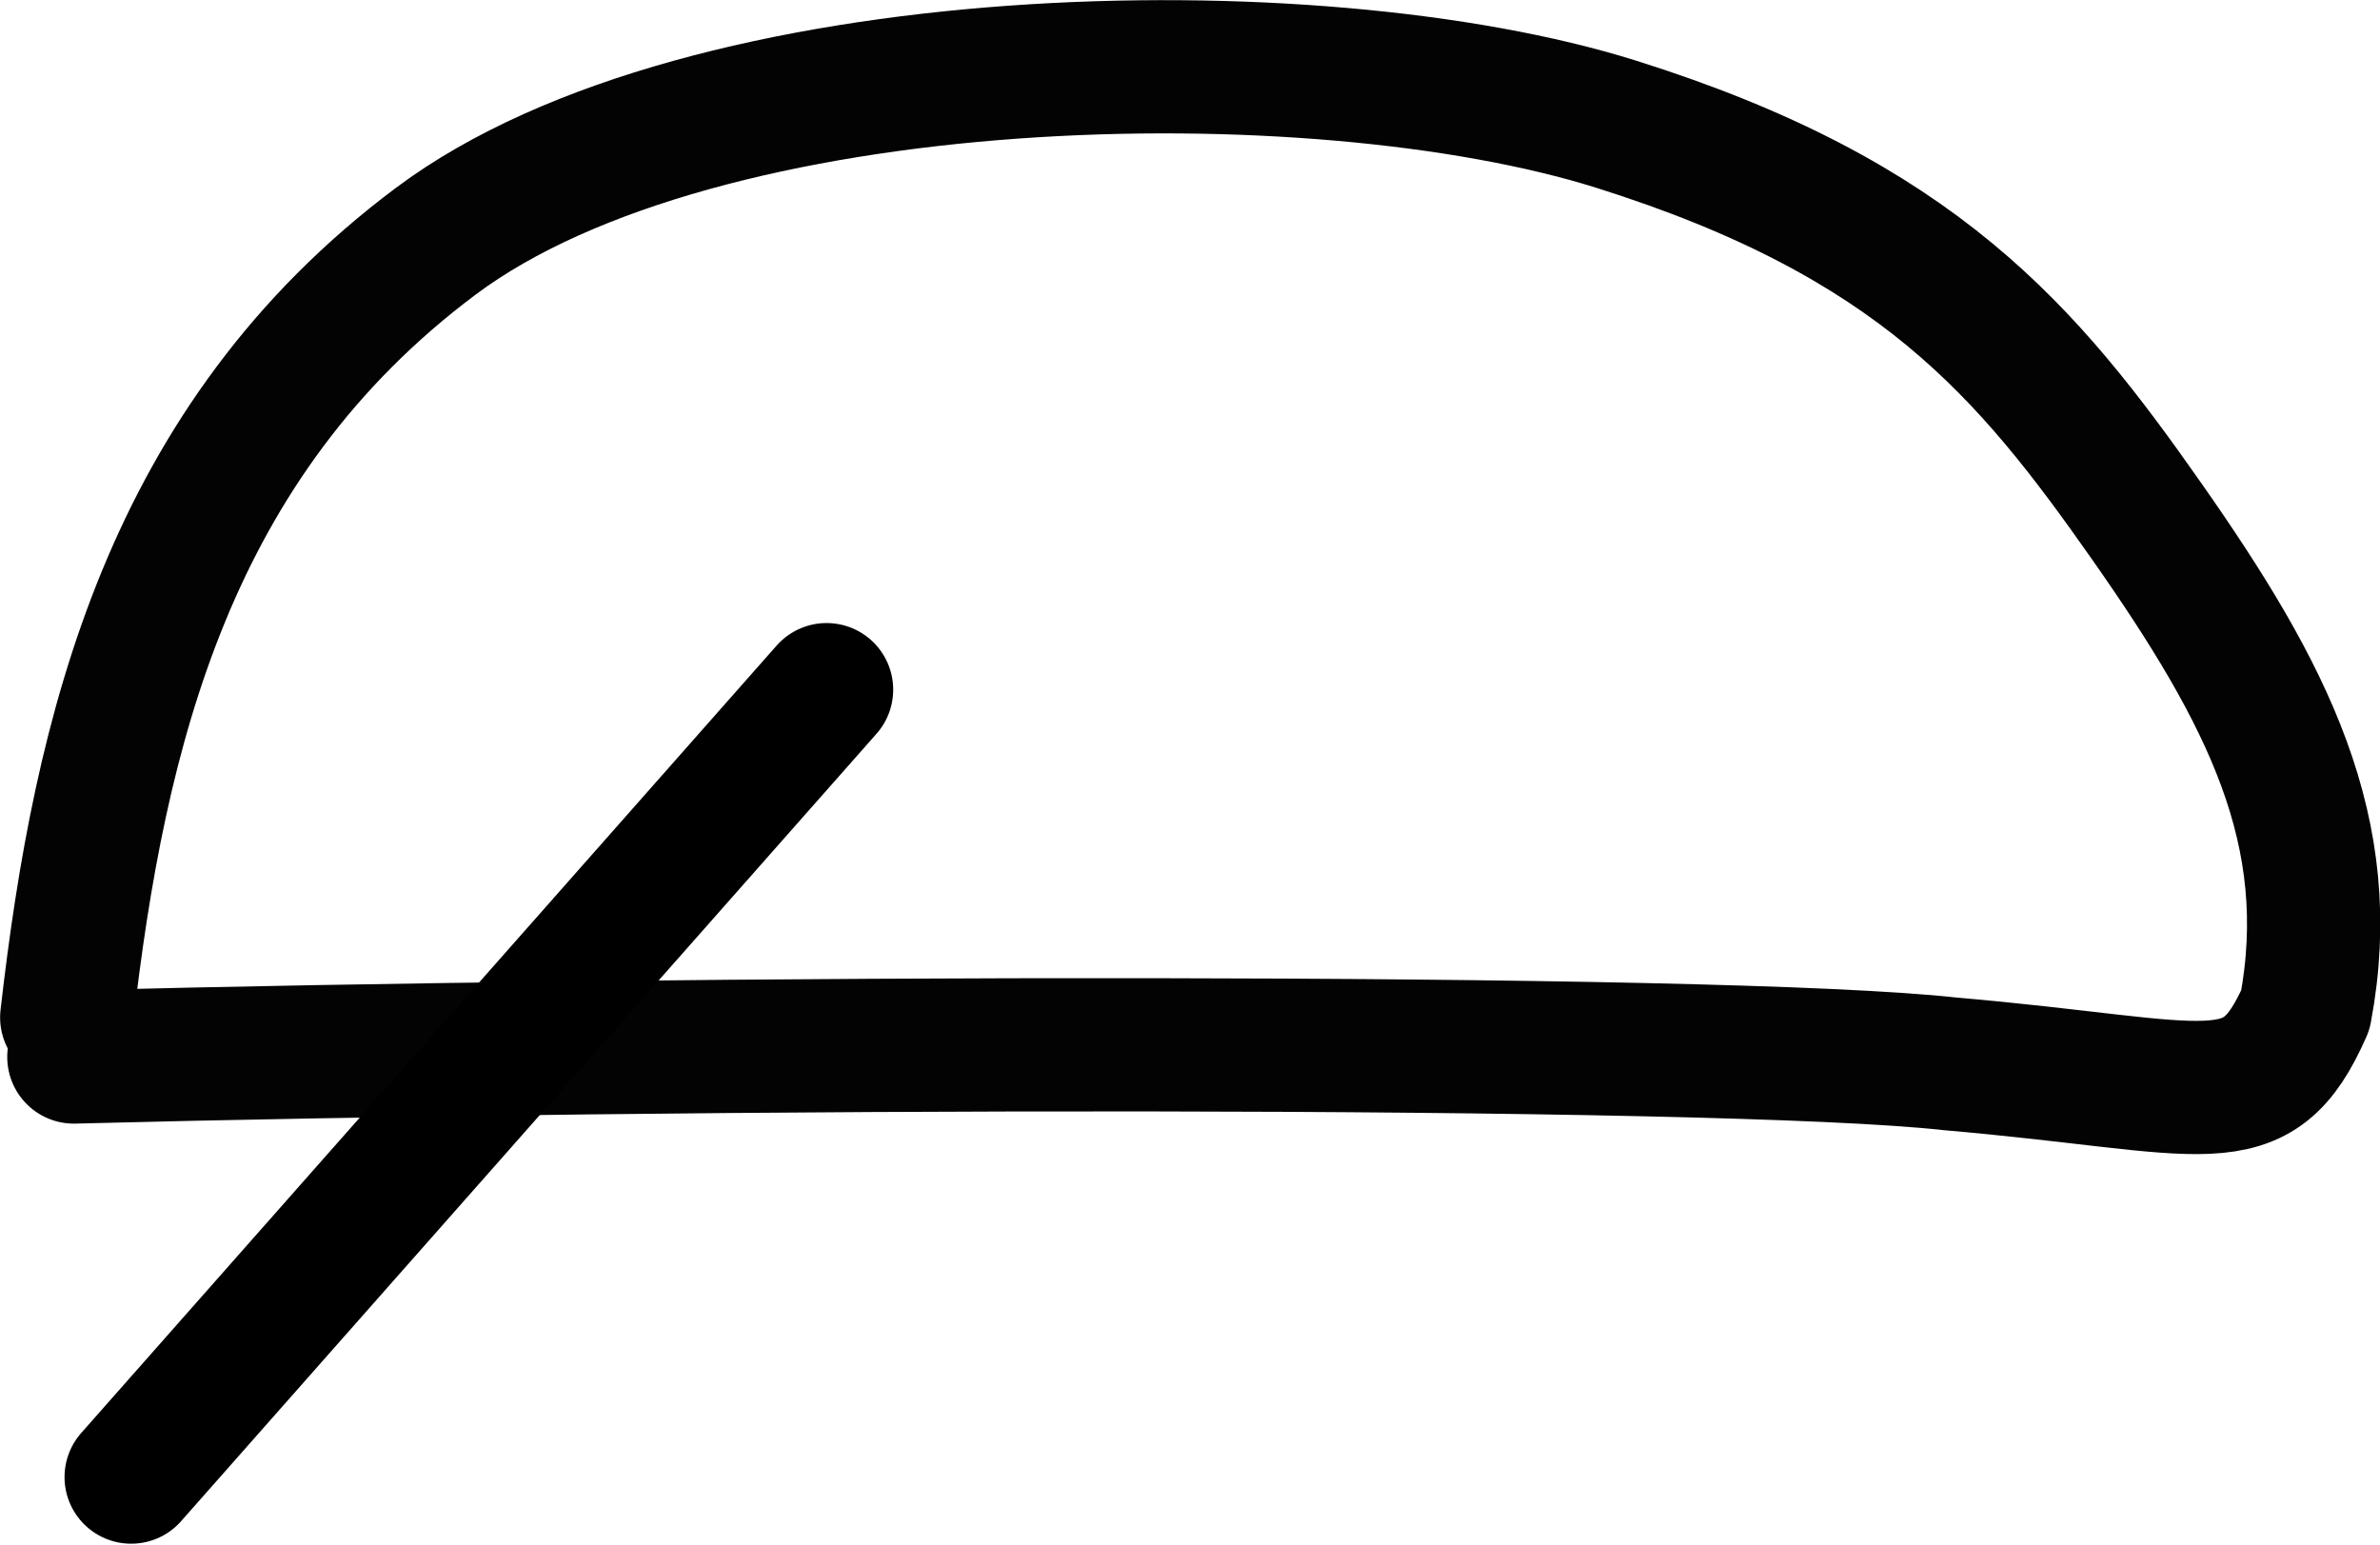
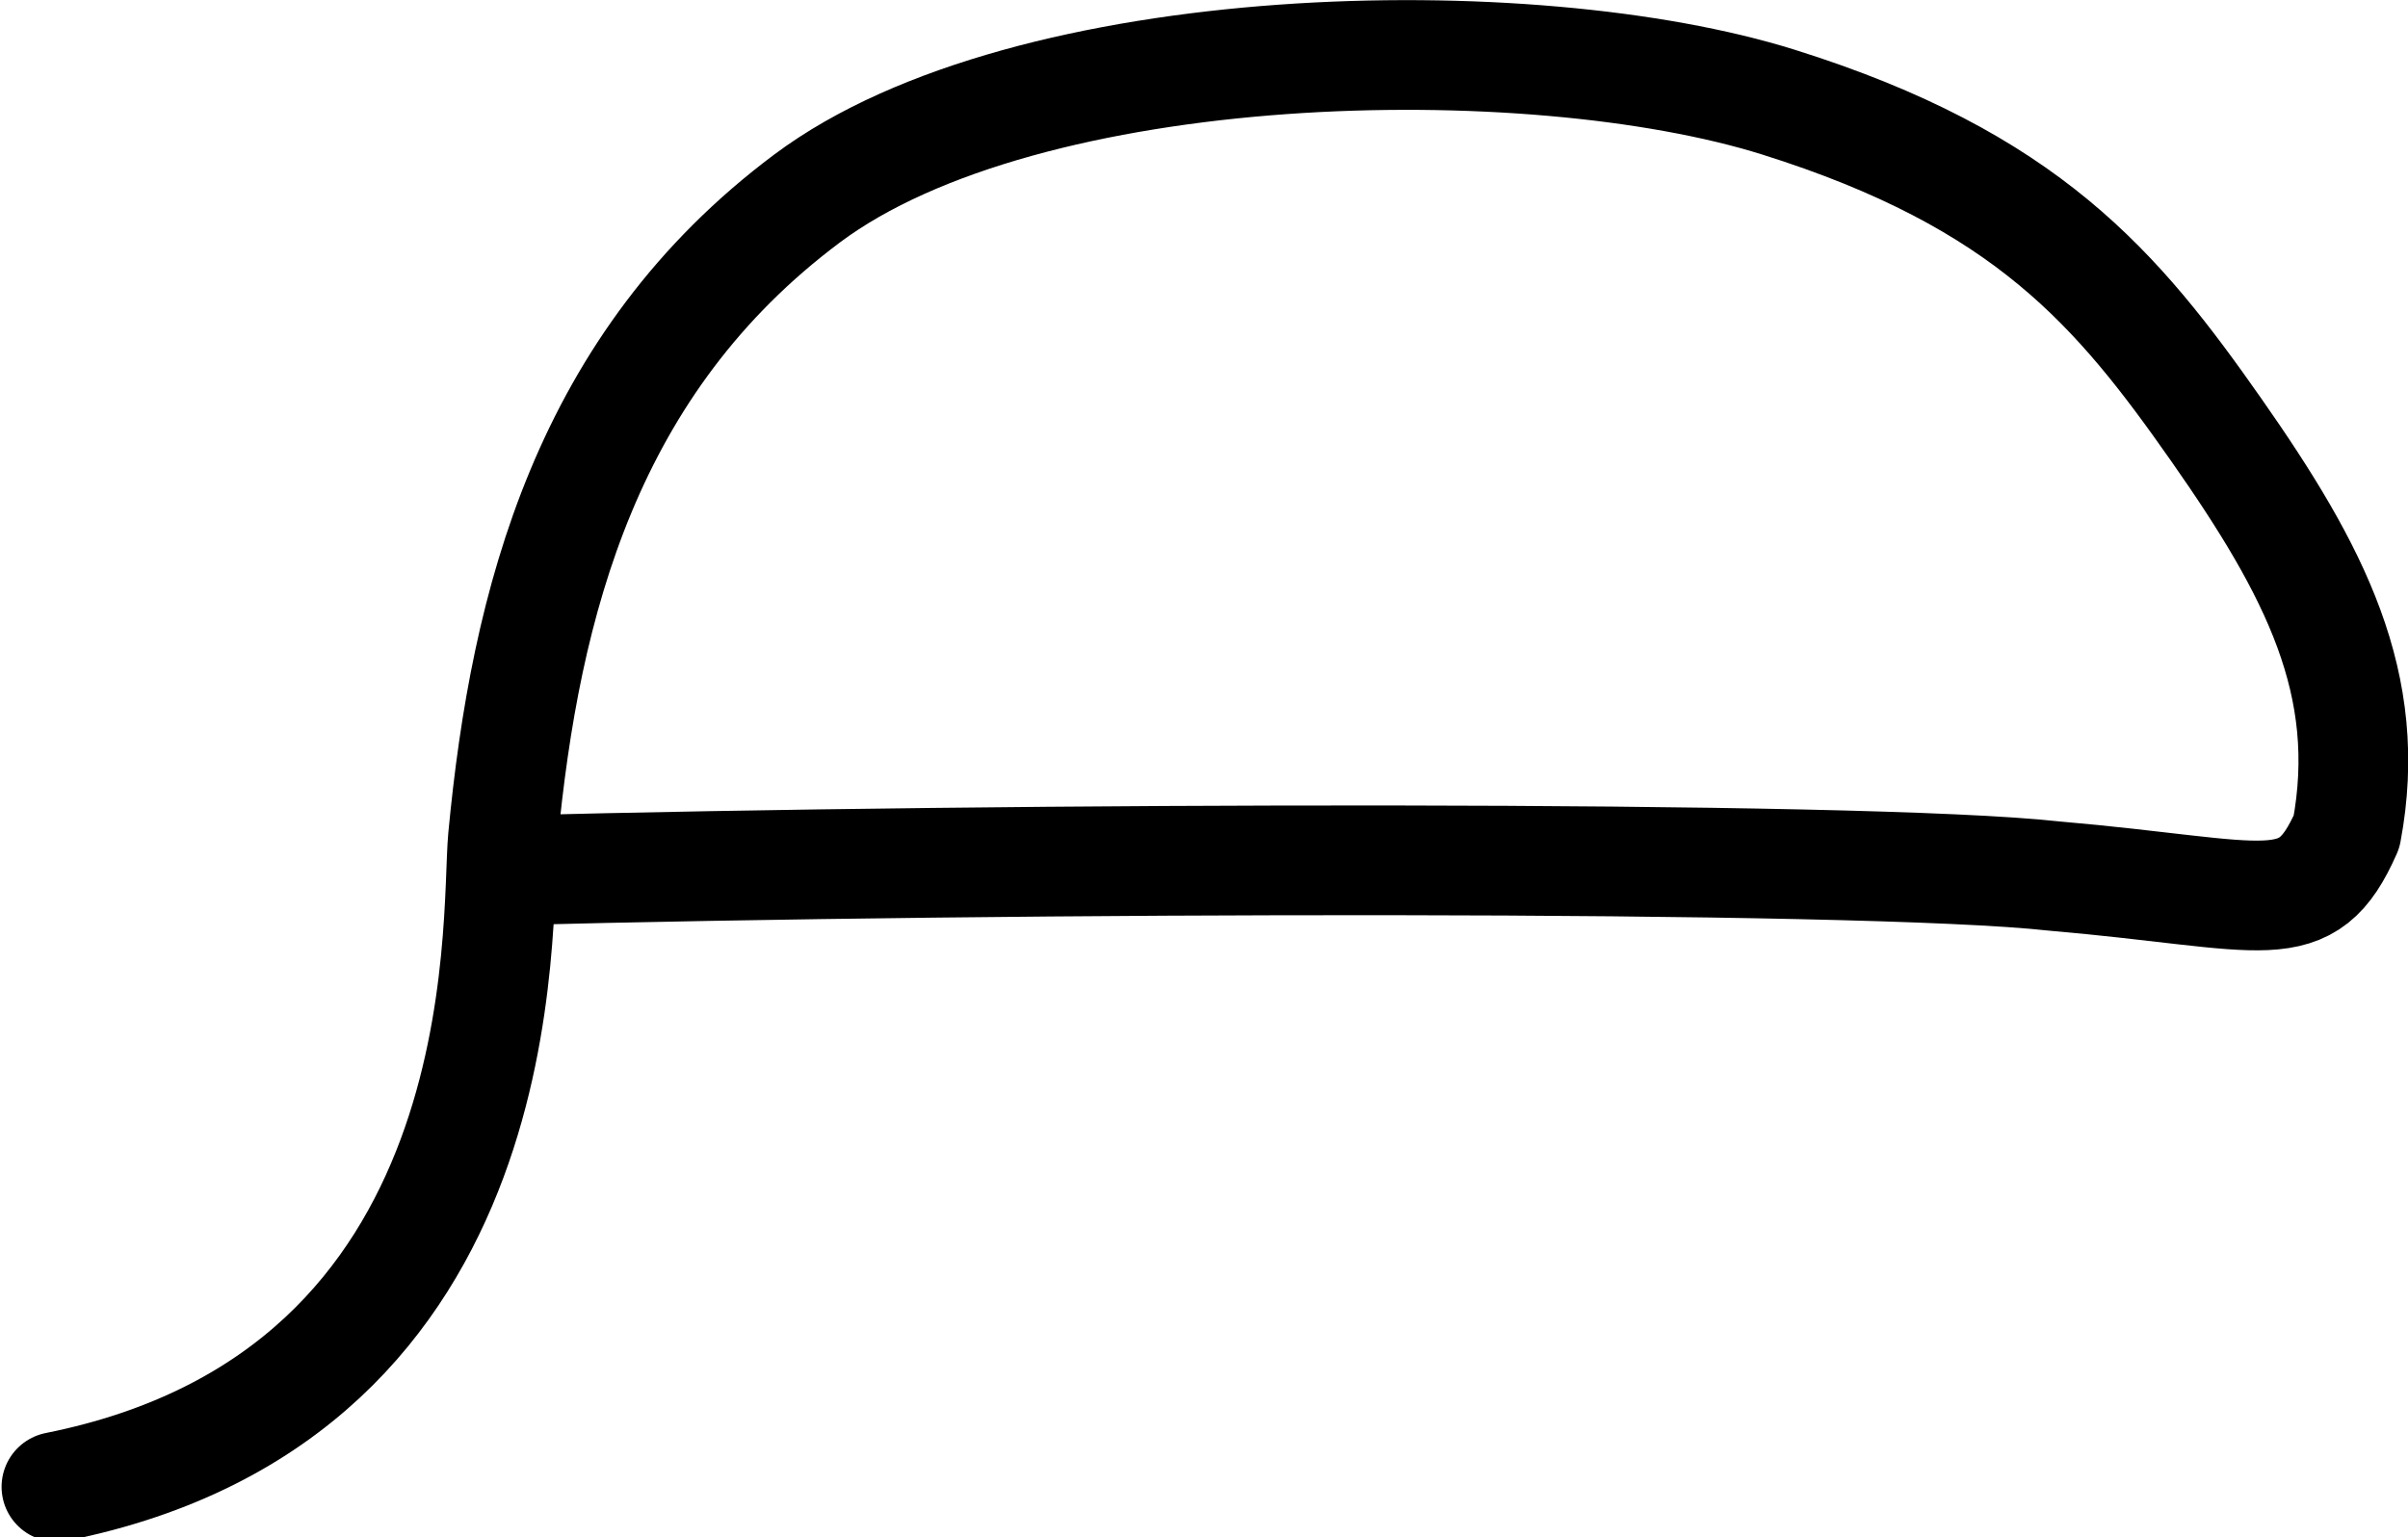
- <svg xmlns="http://www.w3.org/2000/svg" version="1.1" id="svg2" height="463.653" width="714.461">
+ <svg xmlns="http://www.w3.org/2000/svg" version="1.1" id="svg2" height="560.306" width="877.759">
  <defs id="defs8" />
-   <path id="path4" d="M 20.034,305.46 C 29.887,219.278 50.658,132.314 130.929,72.337 211.2,12.36 394.609,8.864 485.047,37.257 c 90.438,28.393 123.493,68.021 159.538,119.469 36.045,51.449 57.534,92.906 47.481,146.493 -14.805,33.49 -28.178,22.947 -106.65,16.164 -69.966,-7.768 -382.233,-6.795 -563.246,-2.057" style="fill:none;stroke:#030303;stroke-width:40;stroke-linecap:round;stroke-linejoin:round;stroke-miterlimit:4;stroke-dasharray:none" />
-   <path style="fill:none;fill-rule:evenodd;stroke:#000000;stroke-width:40;stroke-linecap:round;stroke-linejoin:round;stroke-miterlimit:4;stroke-dasharray:none;stroke-opacity:1" d="M 39.371,443.439 248.132,207.044" id="path4924-5" />
+   <path style="fill:none;stroke:#000000;stroke-width:40;stroke-linecap:round;stroke-linejoin:round;stroke-miterlimit:4;stroke-dasharray:none" d="M 20.575,542.07 C 190.942,508.07 180.464,335.73 183.332,305.46 191.481,219.448 213.956,132.314 294.227,72.337 374.498,12.36 557.907,8.864 648.345,37.257 c 90.438,28.393 123.493,68.021 159.538,119.469 36.045,51.449 57.534,92.906 47.481,146.493 -14.805,33.49 -28.178,22.947 -106.65,16.164 -69.966,-7.768 -382.233,-6.795 -563.246,-2.057" id="path4-3" />
</svg>
